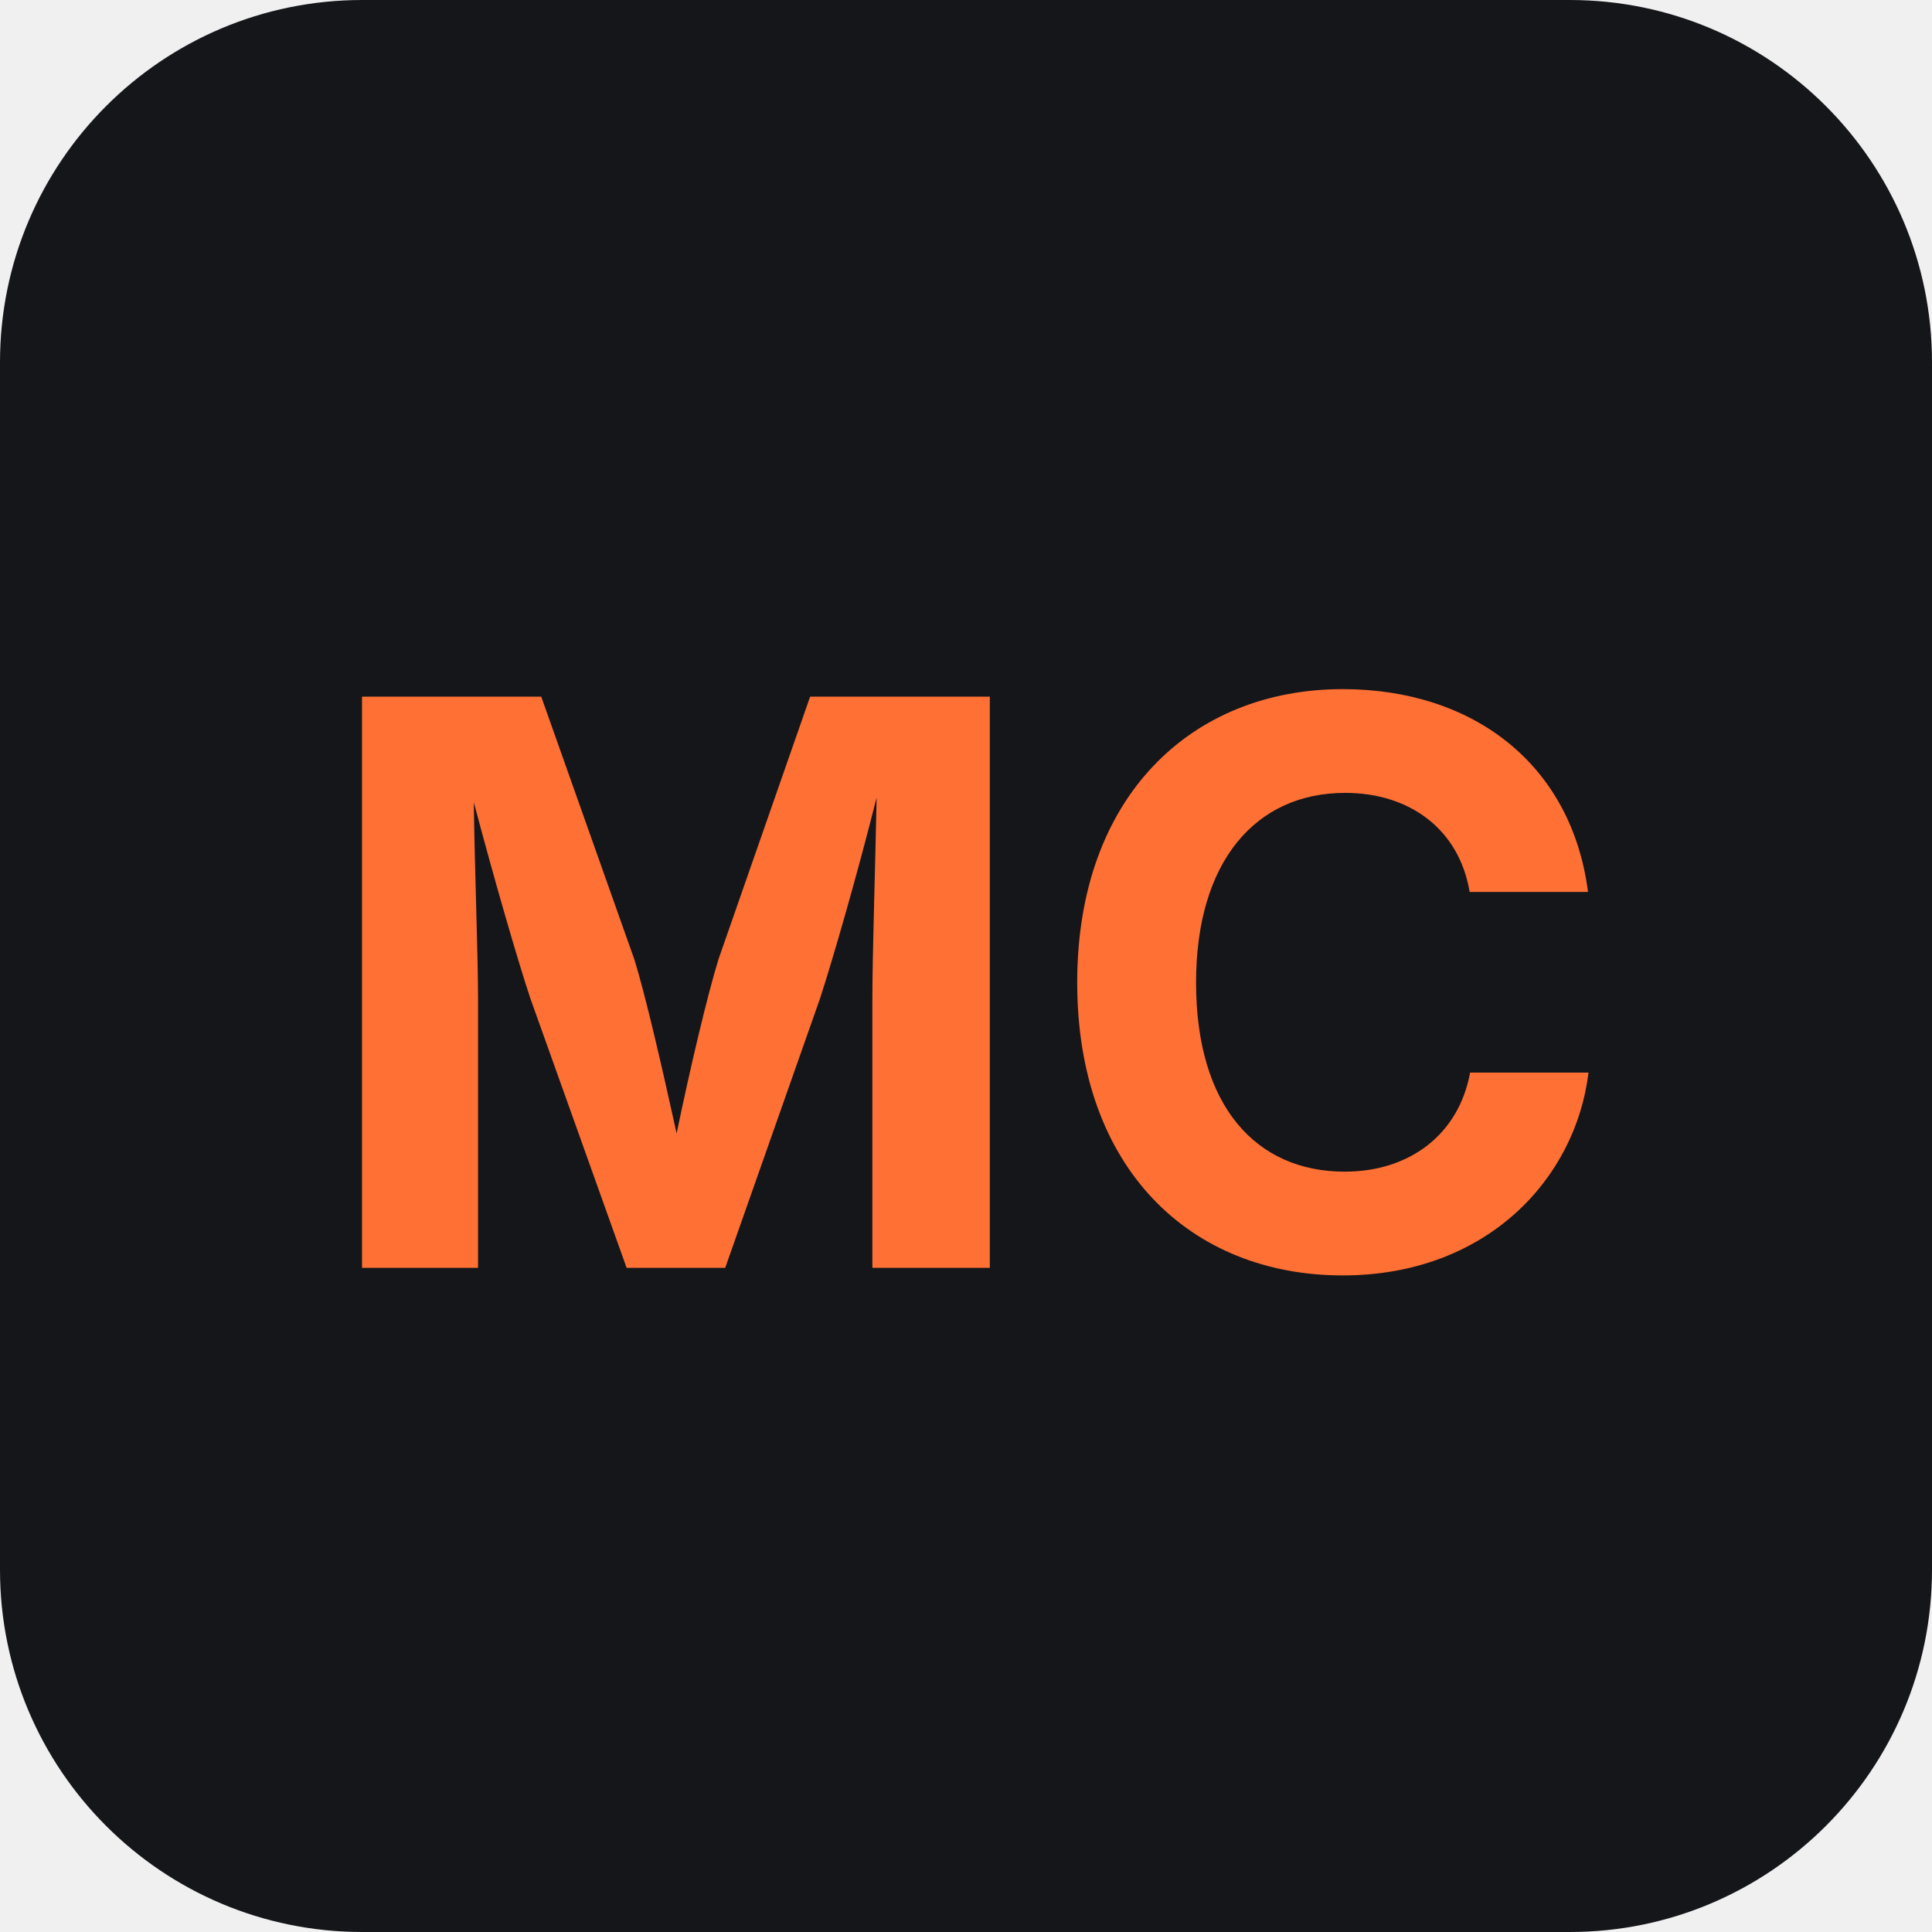
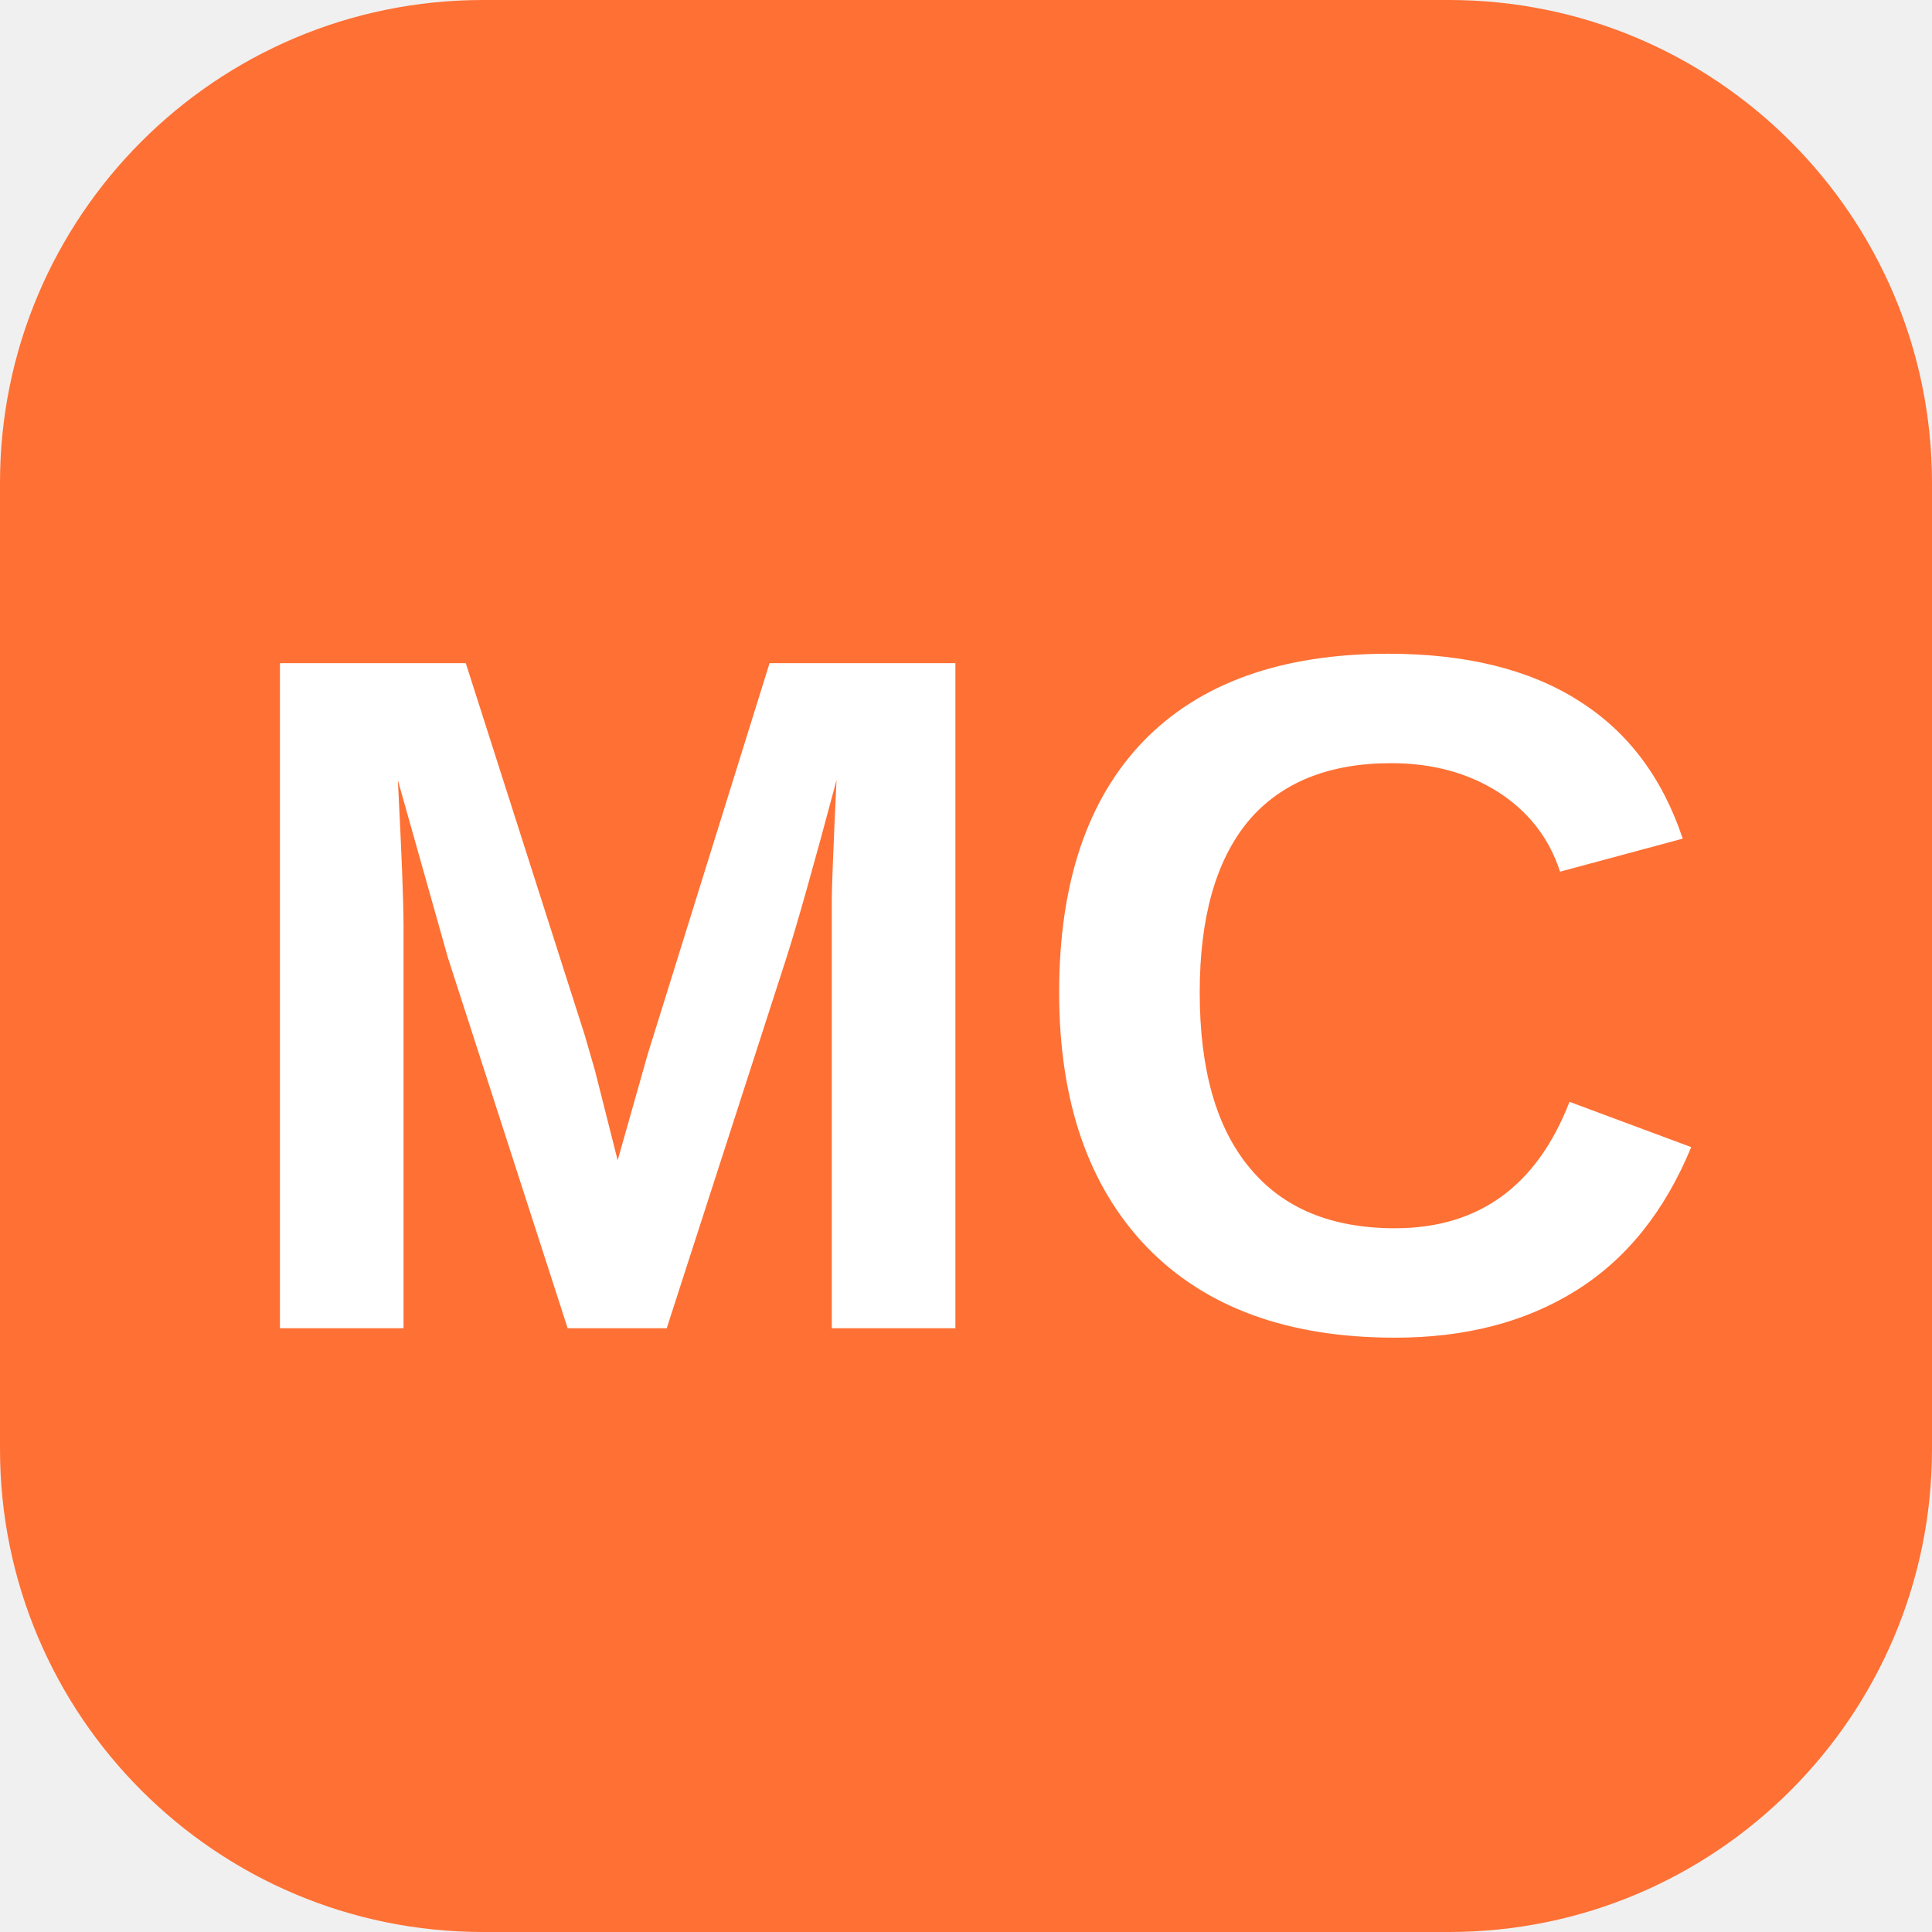
- <svg xmlns="http://www.w3.org/2000/svg" viewBox="0 0 64 64">
-   <rect width="64" height="64" rx="12" fill="#14161a" />
-   <text x="32" y="42" font-family="Inter, 'Segoe UI', sans-serif" font-weight="700" font-size="26" text-anchor="middle" fill="#ff7034">MC</text>
+ <svg xmlns="http://www.w3.org/2000/svg" viewBox="0 0 32 32">
+   <rect width="32" height="32" rx="8" fill="#ff7034" />
+   <text x="16" y="22" font-family="Arial, sans-serif" font-size="16" font-weight="700" fill="#ffffff" text-anchor="middle">MC</text>
</svg>
